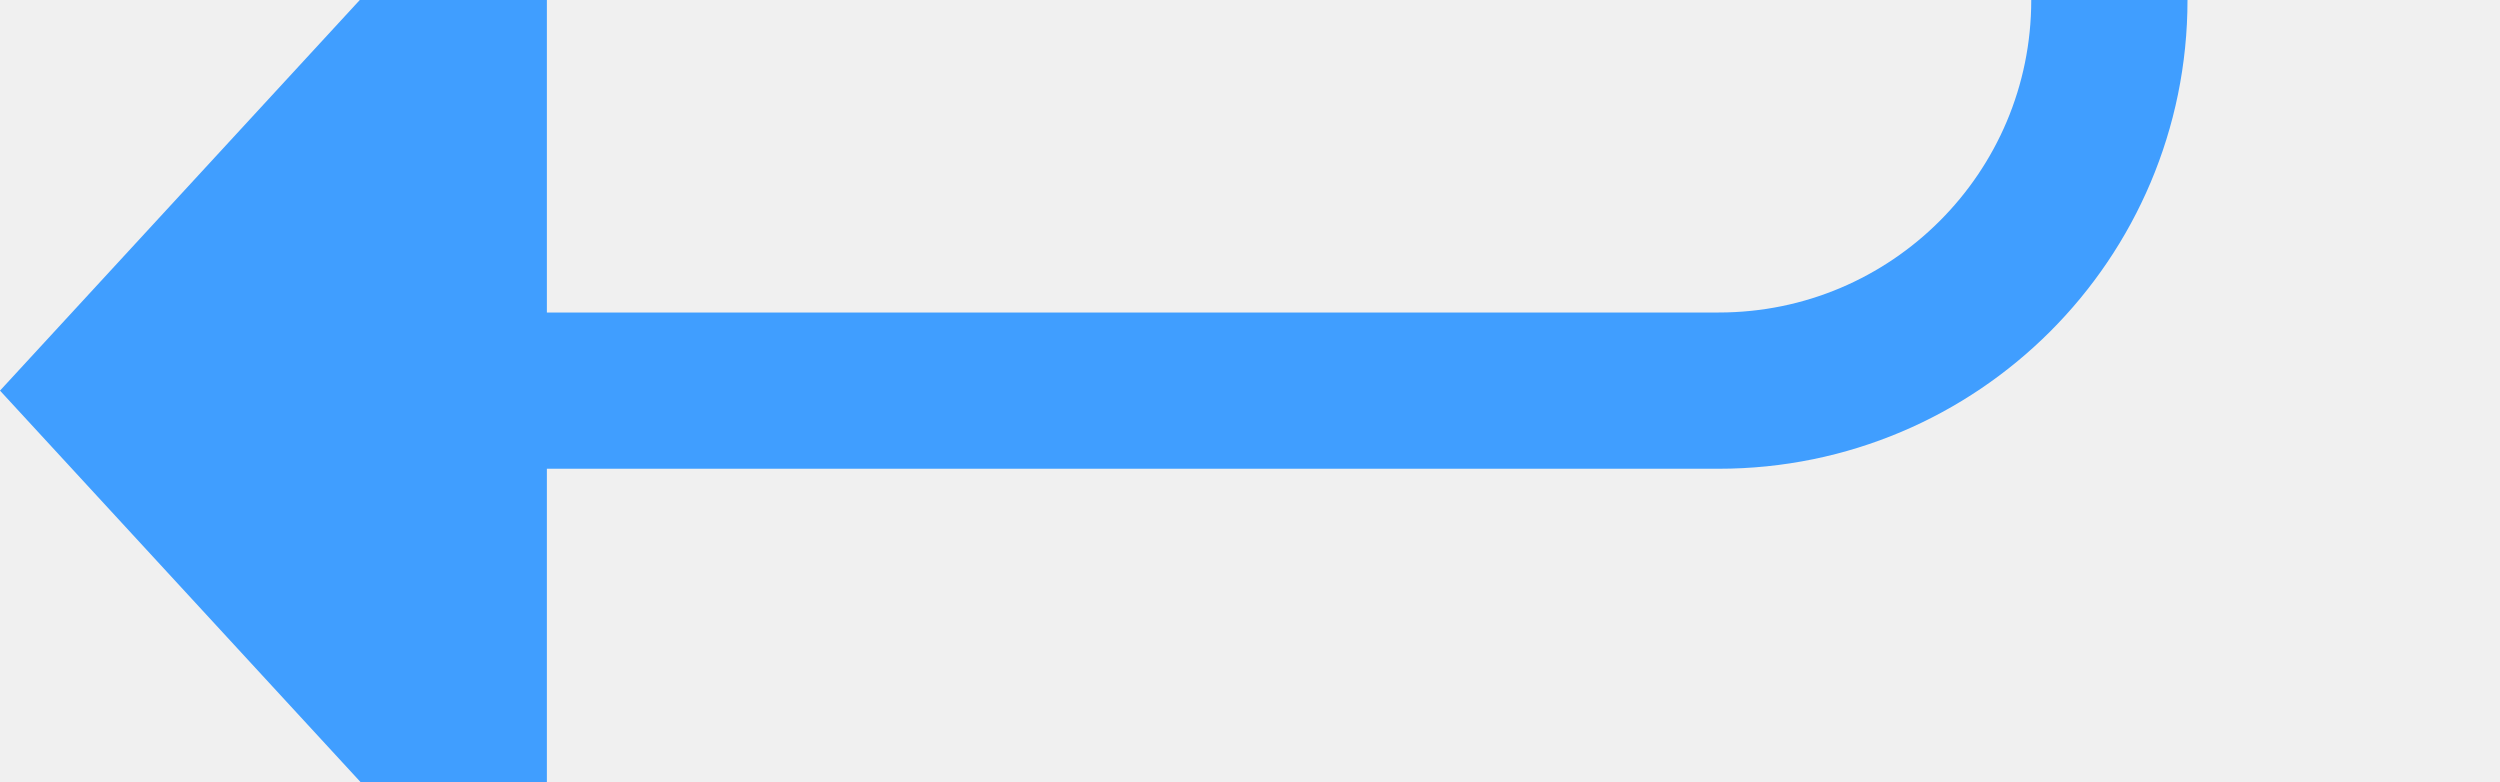
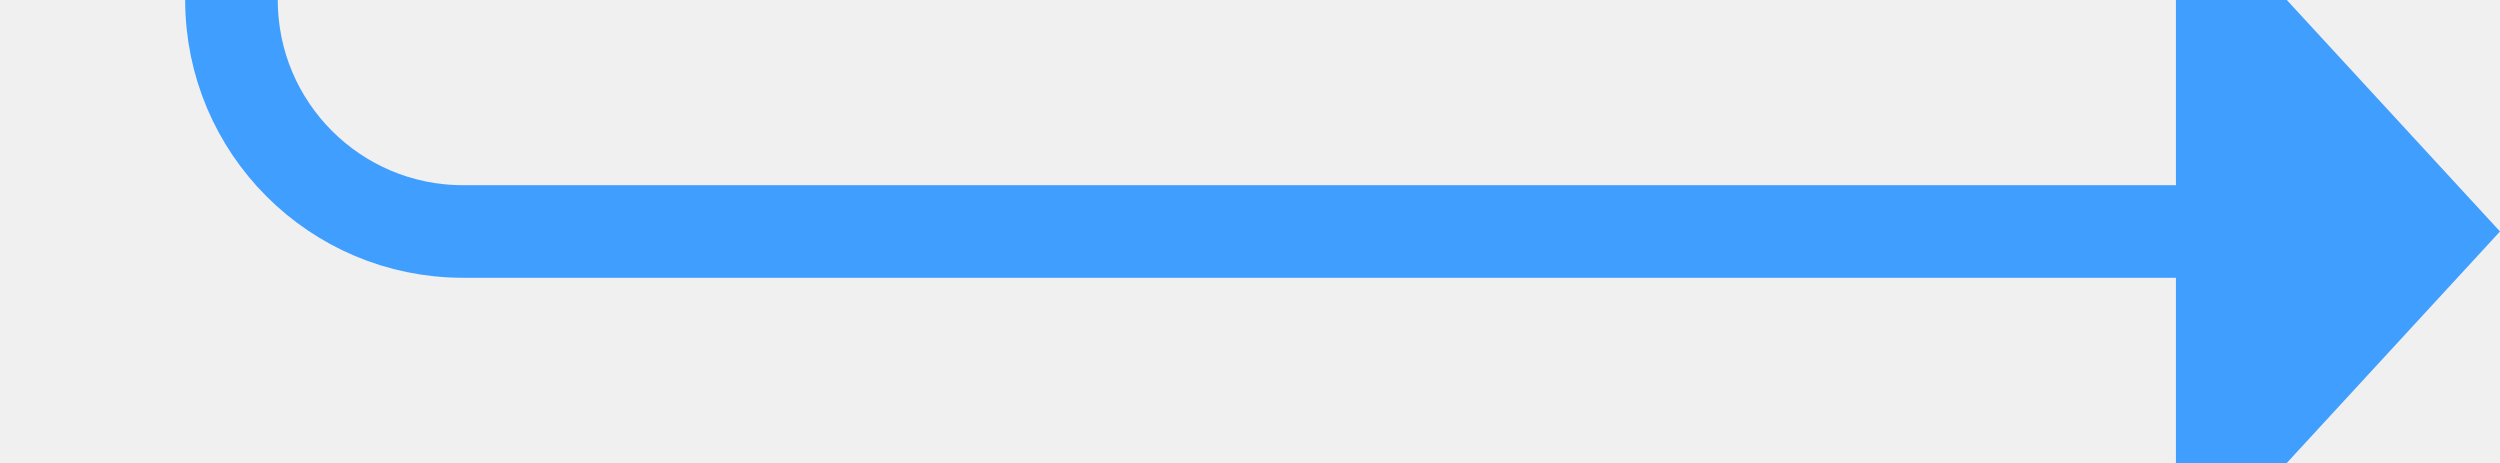
- <svg xmlns="http://www.w3.org/2000/svg" version="1.1" width="32px" height="10px" preserveAspectRatio="xMinYMid meet" viewBox="563 1004  32 8">
+ <svg xmlns="http://www.w3.org/2000/svg" version="1.1" width="54px" height="10px" preserveAspectRatio="xMinYMid meet" viewBox="325 1421  54 8">
  <defs>
-     <mask fill="white" id="clip452">
-       <path d="M 562 853  L 618 853  L 618 877  L 562 877  Z M 553 711  L 618 711  L 618 1018  L 553 1018  Z " fill-rule="evenodd" />
+     <mask fill="white" id="clip675">
+       <path d="M 302 1191  L 358 1191  L 358 1215  L 302 1215  Z M 302 1005  L 405 1005  L 405 1435  L 302 1435  Z " fill-rule="evenodd" />
    </mask>
  </defs>
-   <path d="M 572 714  L 585 714  A 5 5 0 0 1 590 719 L 590 1003  A 5 5 0 0 1 585 1008 L 569 1008  " stroke-width="2" stroke="#409eff" fill="none" mask="url(#clip452)" />
-   <path d="M 570 1000.4  L 563 1008  L 570 1015.6  L 570 1000.4  Z " fill-rule="nonzero" fill="#409eff" stroke="none" mask="url(#clip452)" />
+   <path d="M 405 1008  L 335 1008  A 5 5 0 0 0 330 1013 L 330 1420  A 5 5 0 0 0 335 1425 L 373 1425  " stroke-width="2" stroke="#409eff" fill="none" mask="url(#clip675)" />
+   <path d="M 372 1432.6  L 379 1425  L 372 1417.4  L 372 1432.6  Z " fill-rule="nonzero" fill="#409eff" stroke="none" mask="url(#clip675)" />
</svg>
